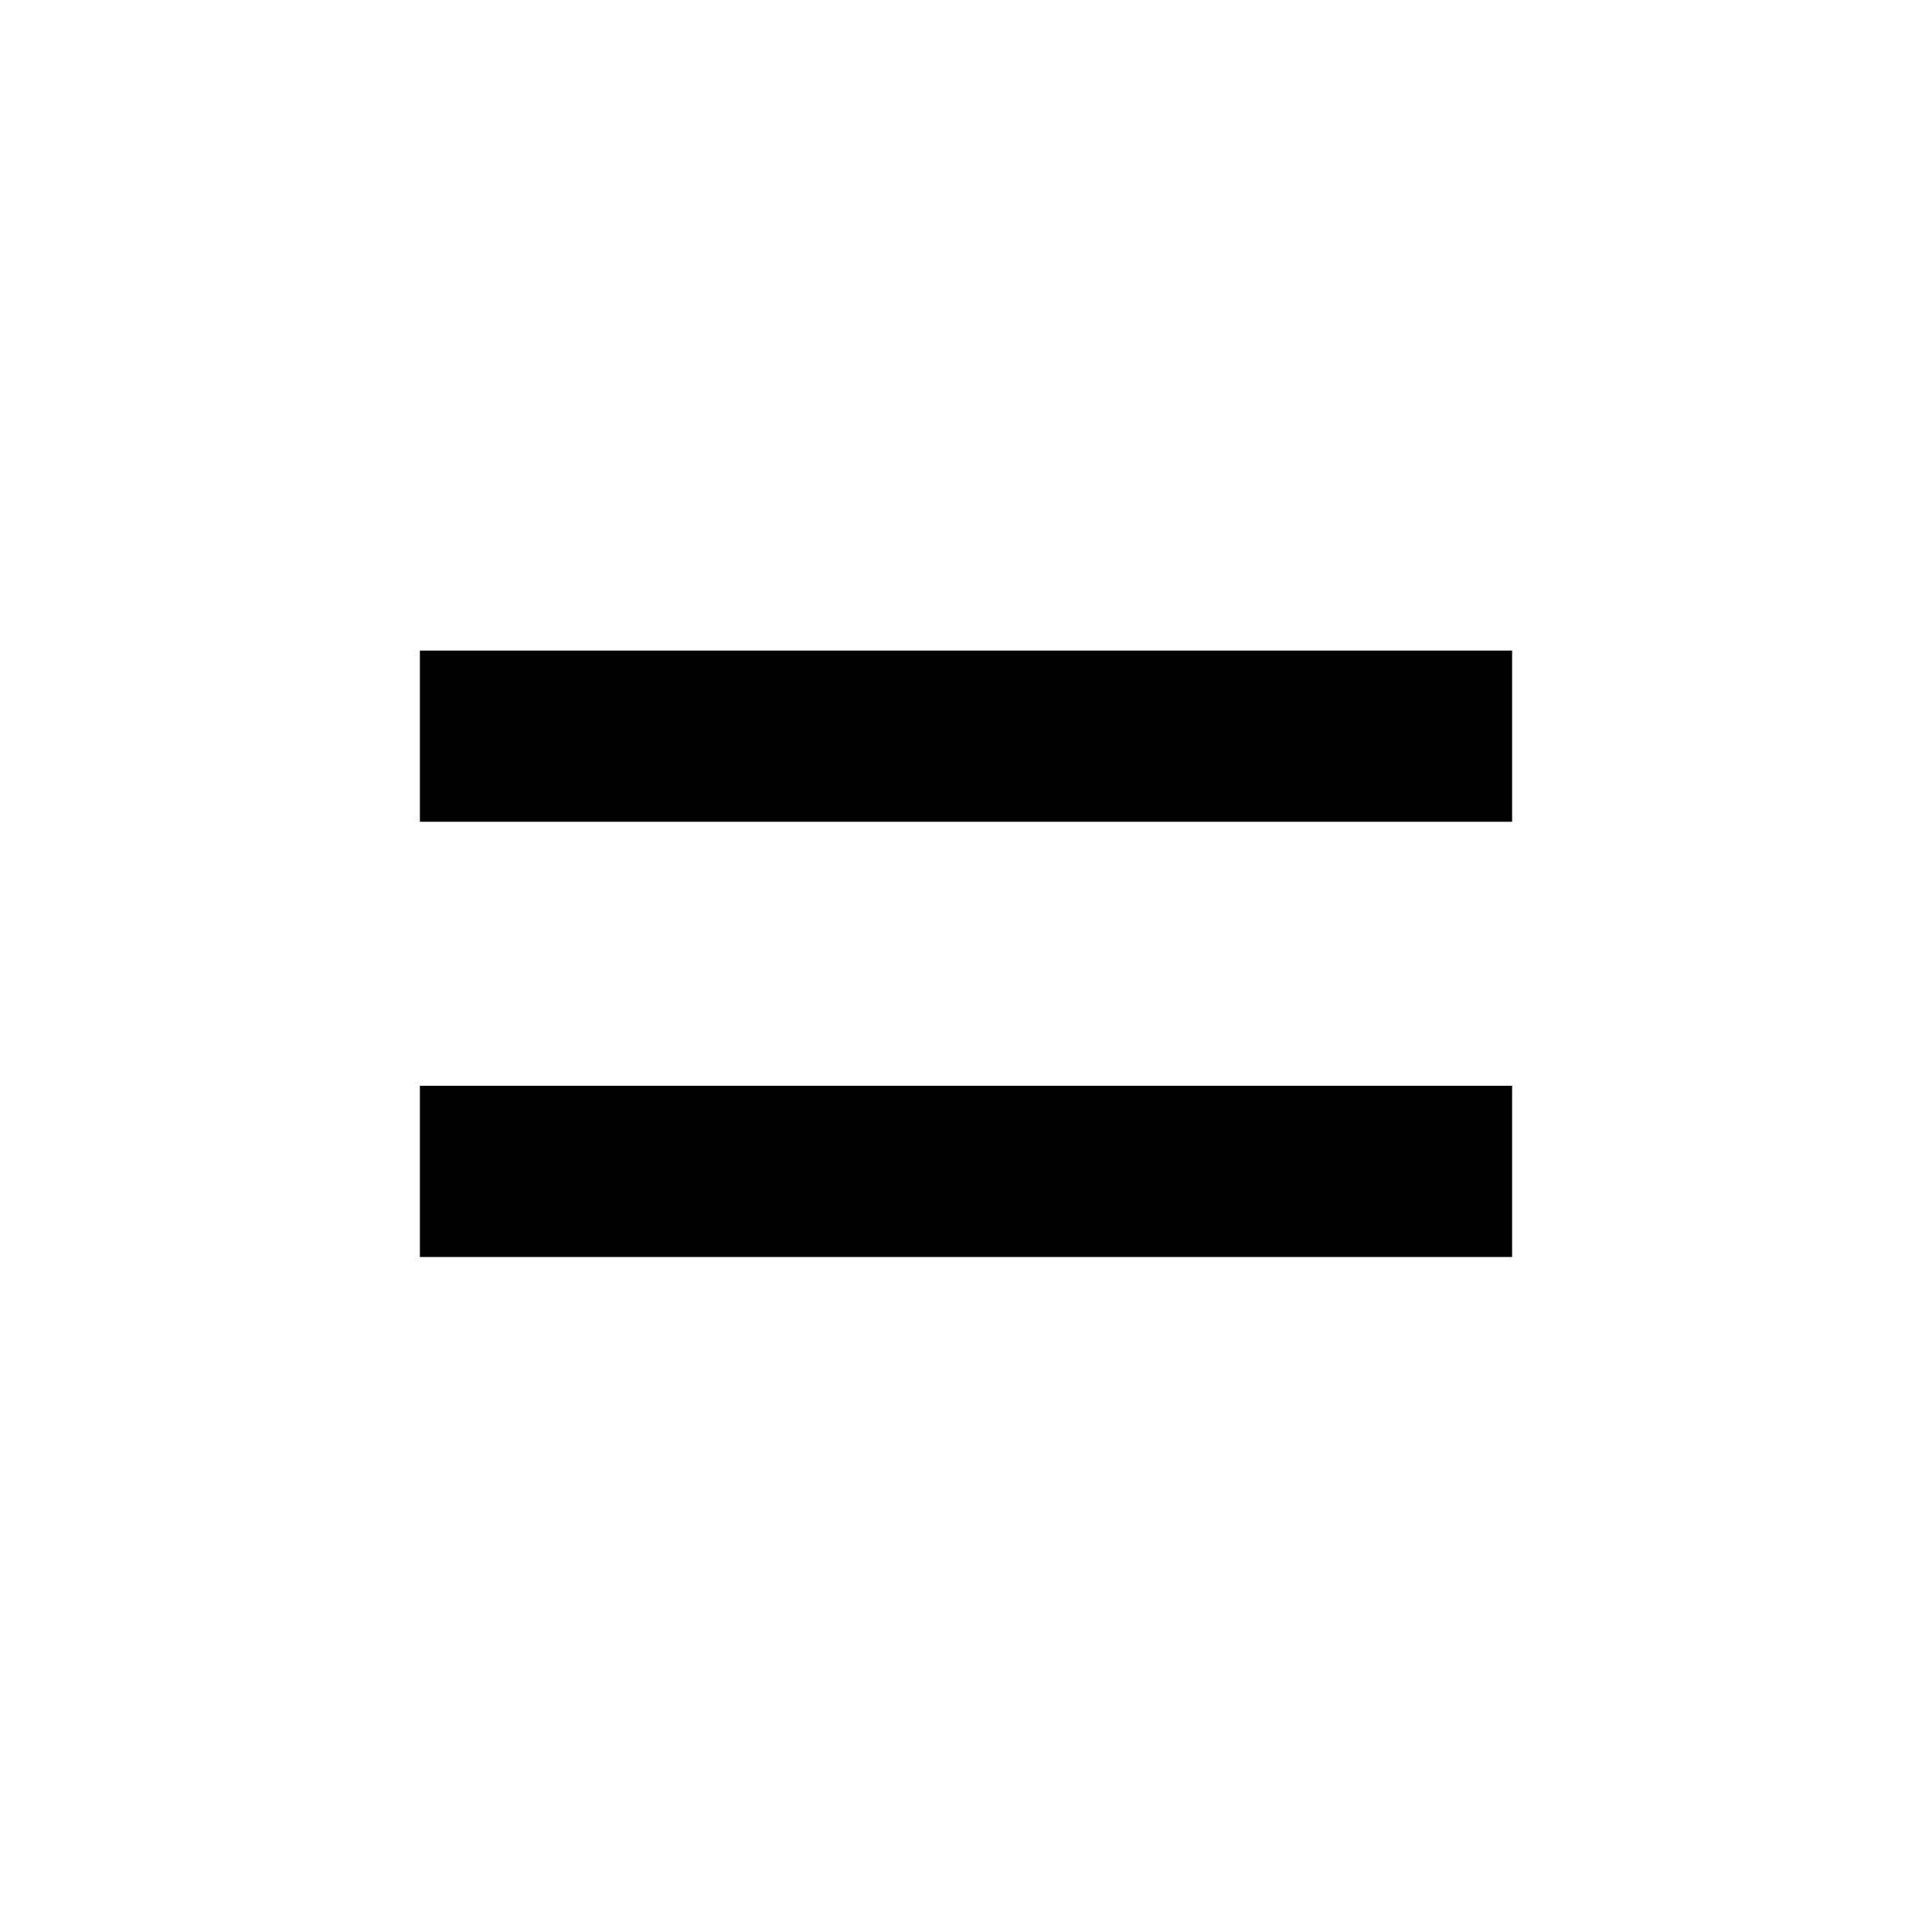
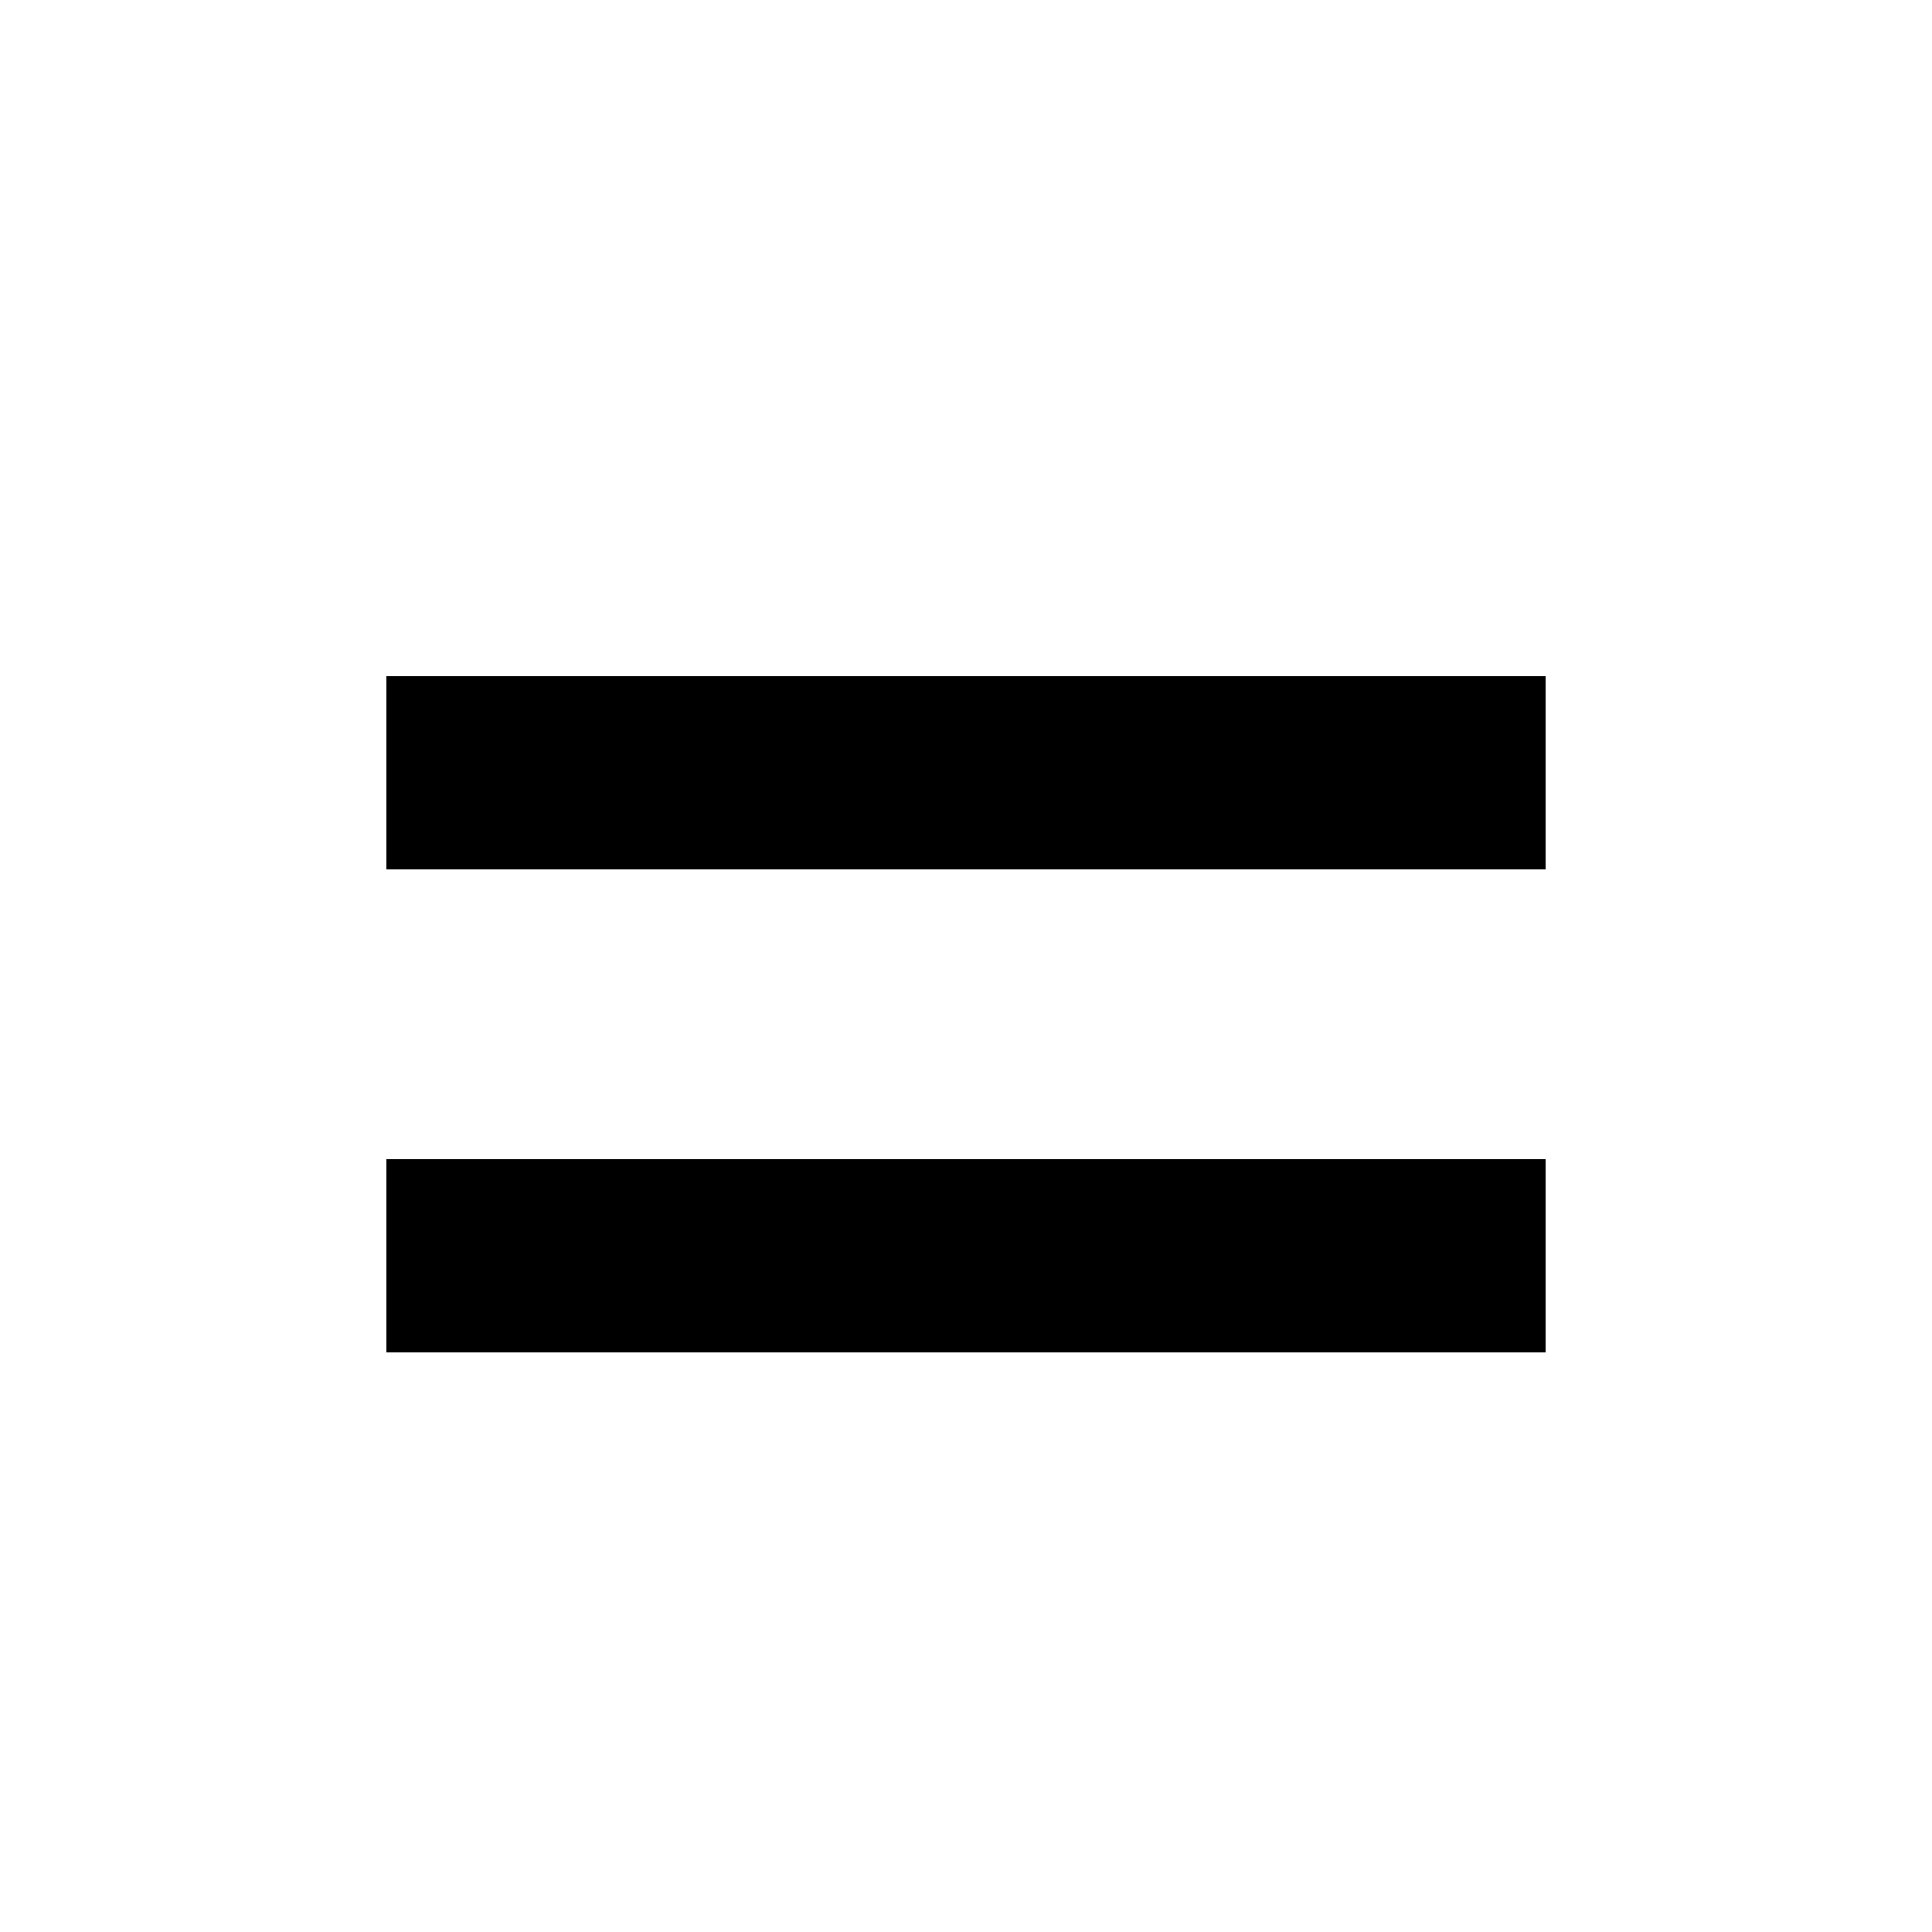
- <svg xmlns="http://www.w3.org/2000/svg" width="128mm" height="128mm" viewBox="0 0 453.543 453.543" id="svg3368" version="1.1">
+ <svg xmlns="http://www.w3.org/2000/svg" width="20" height="20" viewBox="0 0 20 20" id="svg3368" version="1.1">
  <defs id="defs3370" />
-   <g id="layer1" transform="translate(0,-598.8189)">
-     <rect style="fill:#000000;fill-rule:evenodd;stroke:#000000;stroke-width:1.076px;stroke-linecap:butt;stroke-linejoin:miter;stroke-opacity:1" id="rect3376" width="255.321" height="39.113" x="99.111" y="752.08" />
-     <rect style="fill:#000000;fill-rule:evenodd;stroke:#000000;stroke-width:1.076px;stroke-linecap:butt;stroke-linejoin:miter;stroke-opacity:1" id="rect3376-6" width="255.321" height="39.113" x="99.111" y="854.251" />
+   <g id="layer1" transform="translate(0,-1032.362)">
+     <rect style="fill:#000000;fill-rule:evenodd;stroke:#000000;stroke-width:0.052px;stroke-linecap:butt;stroke-linejoin:miter;stroke-opacity:1" id="rect3376" width="11.948" height="1.948" x="4.026" y="1039.388" />
+     <rect style="fill:#000000;fill-rule:evenodd;stroke:#000000;stroke-width:0.052px;stroke-linecap:butt;stroke-linejoin:miter;stroke-opacity:1" id="rect3376-6" width="11.948" height="1.948" x="4.026" y="1044.388" />
  </g>
</svg>
